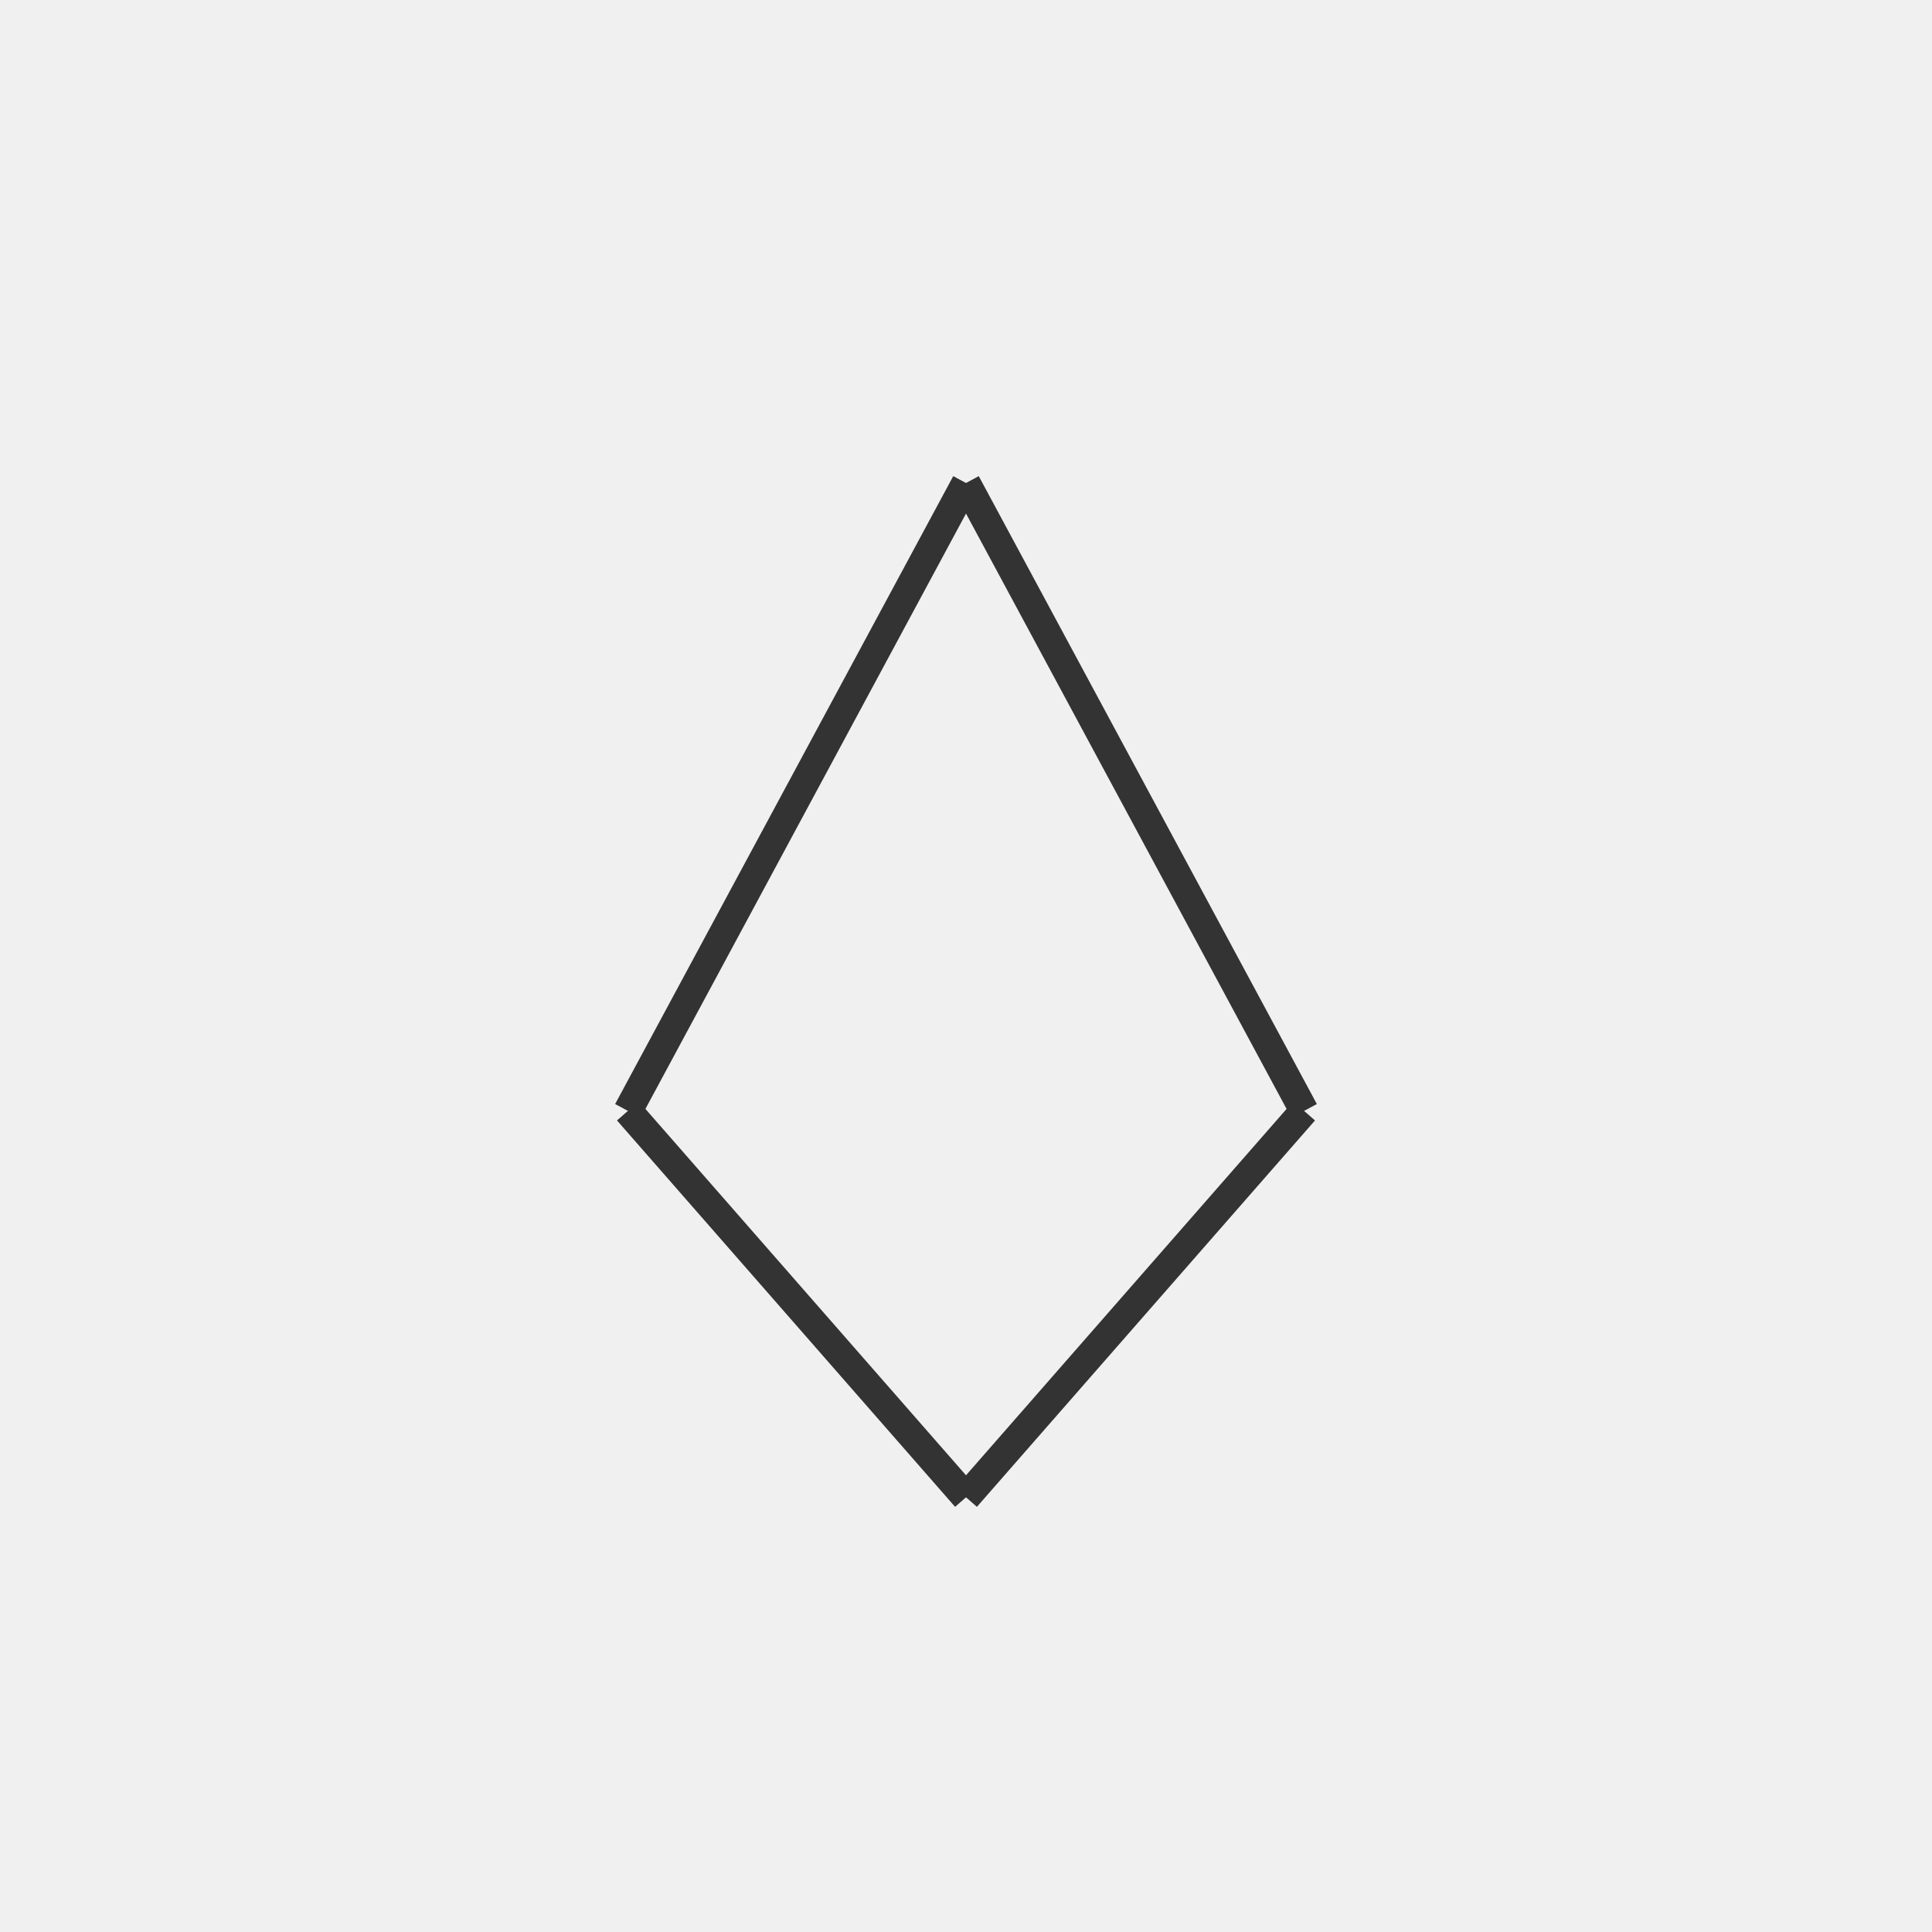
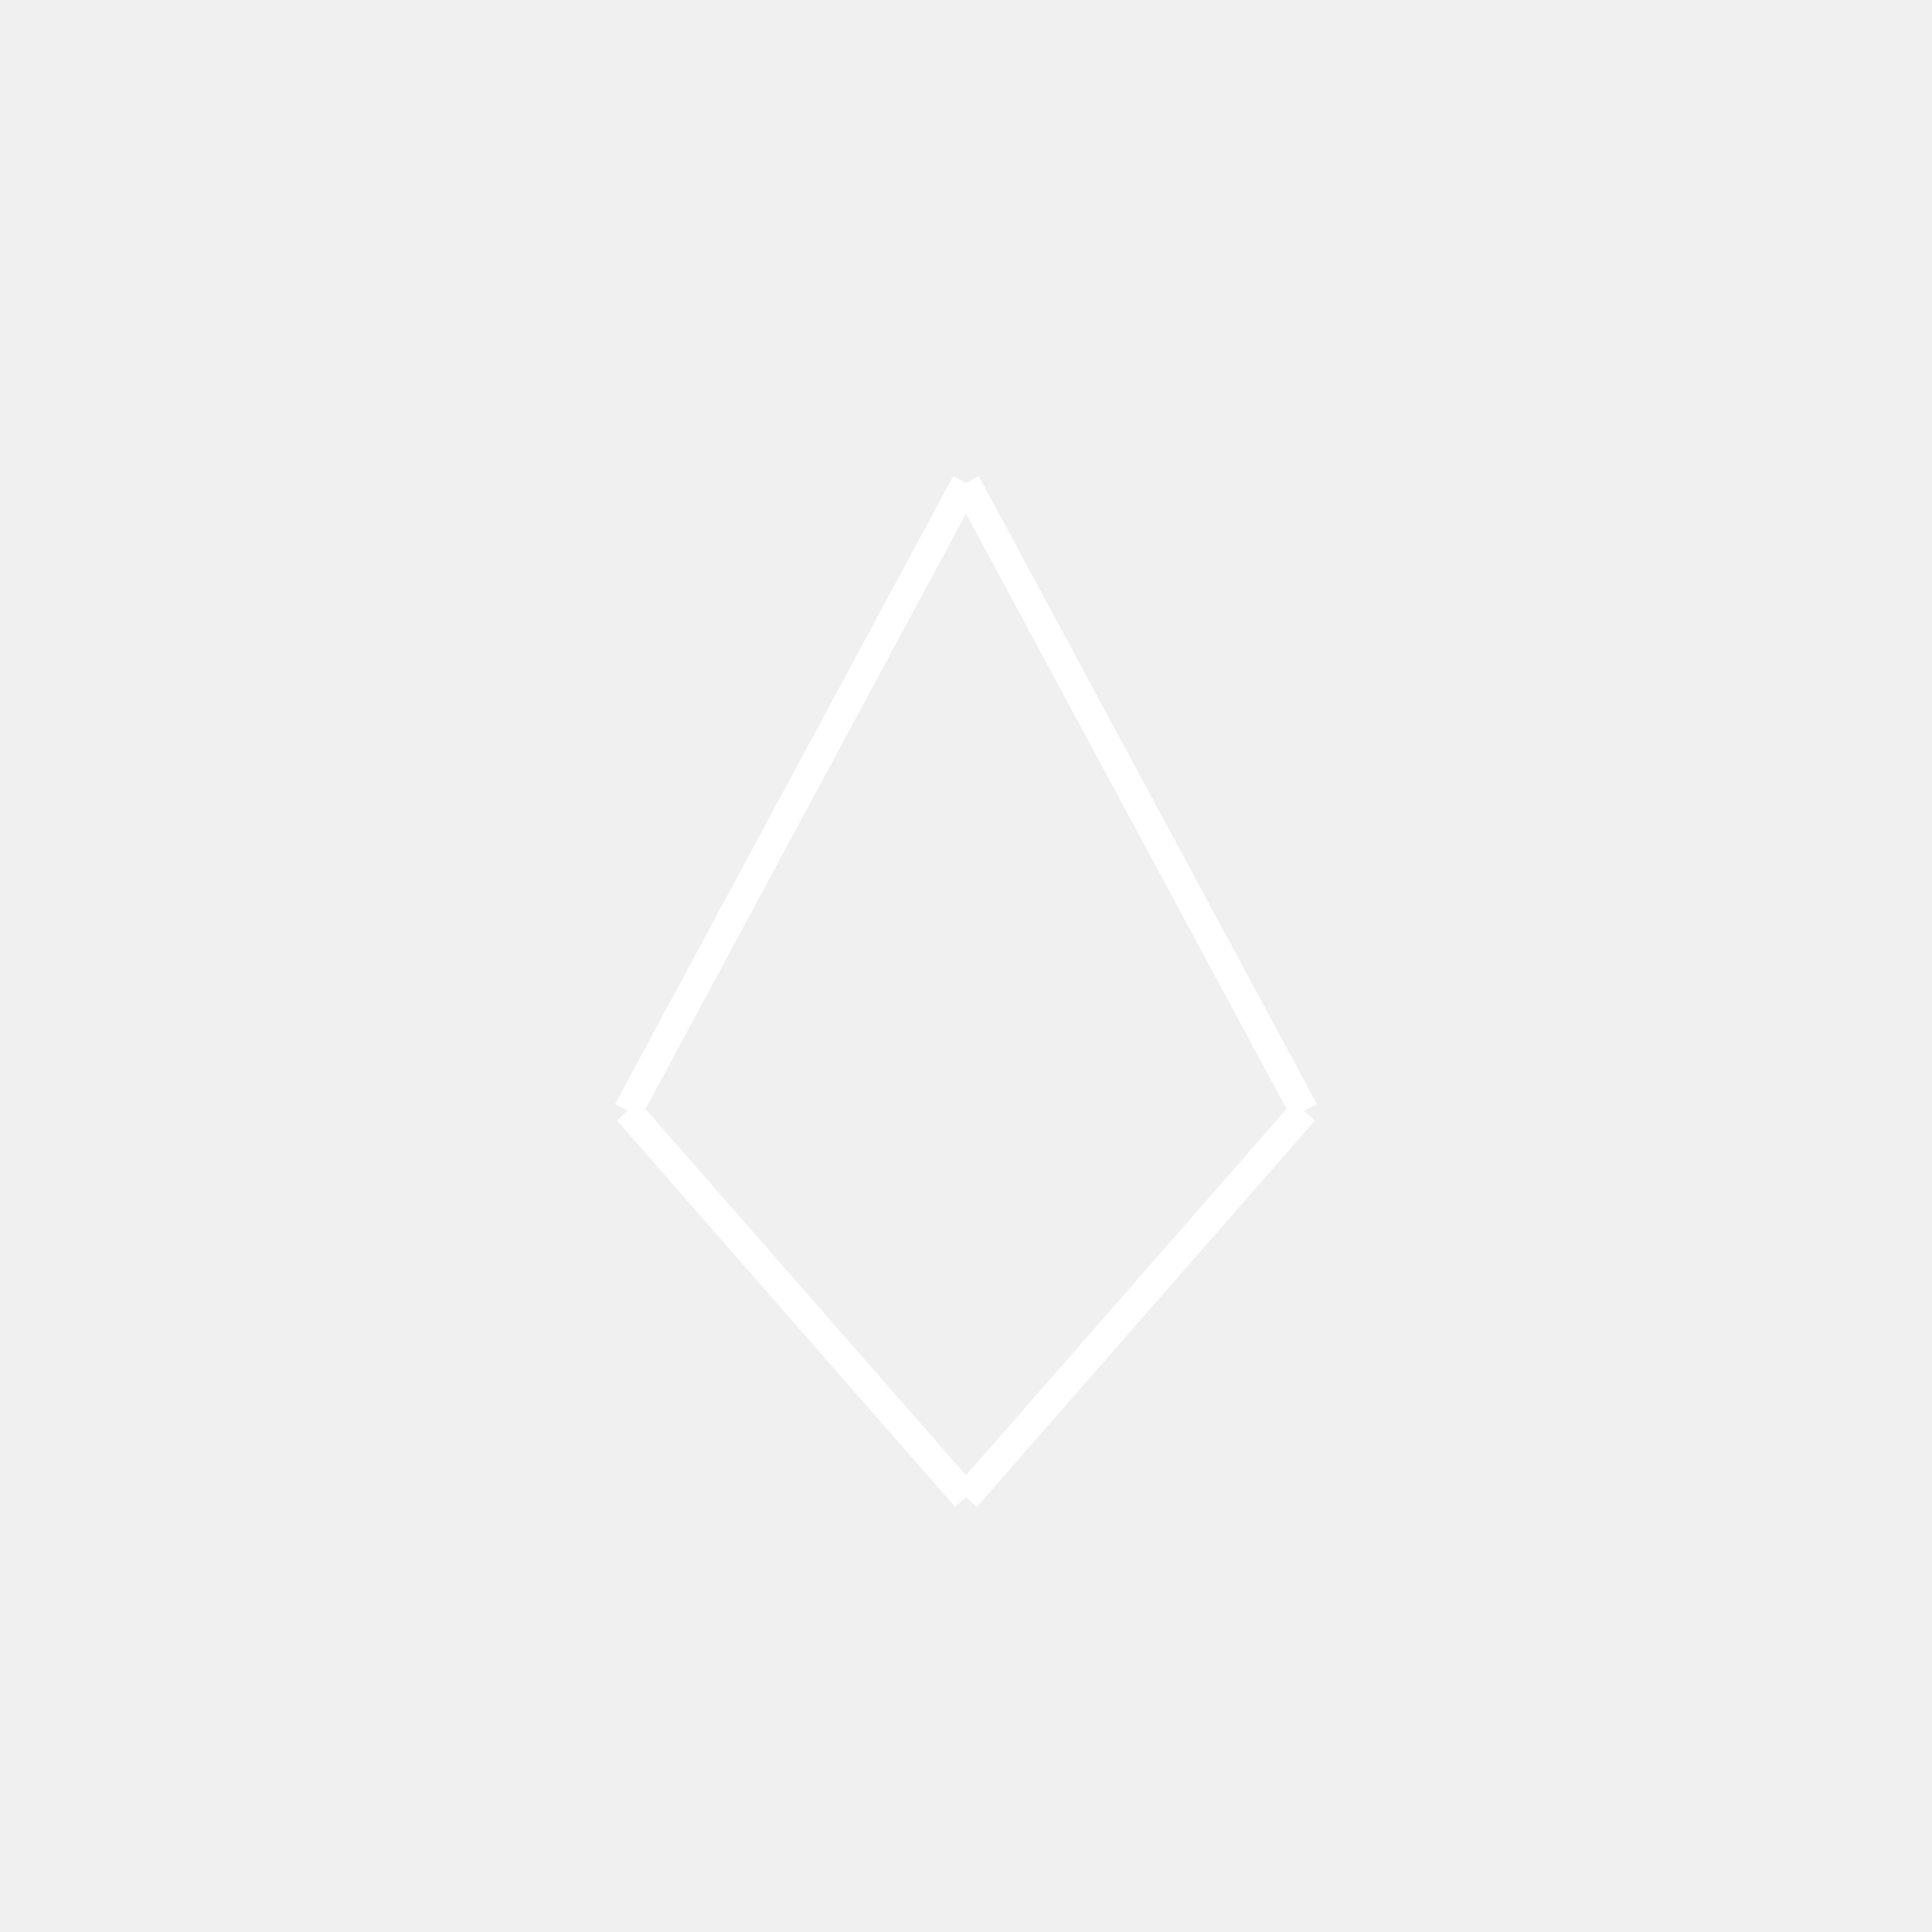
<svg xmlns="http://www.w3.org/2000/svg" viewBox="0 0 200 200">
-   <line id="shape-F-line-1" x1="100" y1="50" x2="65" y2="115" stroke="#333" stroke-width="3" fill="none" pointer-events="all" style="cursor: pointer;" />
-   <line id="shape-F-line-2" x1="65" y1="115" x2="100" y2="155" stroke="#333" stroke-width="3" fill="none" pointer-events="all" style="cursor: pointer;" />
-   <line id="shape-F-line-3" x1="100" y1="155" x2="135" y2="115" stroke="#333" stroke-width="3" fill="none" pointer-events="all" style="cursor: pointer;" />
-   <line id="shape-F-line-4" x1="135" y1="115" x2="100" y2="50" stroke="#333" stroke-width="3" fill="none" pointer-events="all" style="cursor: pointer;" />
+   <line id="shape-F-line-1" x1="100" y1="50" x2="65" y2="115" stroke="#fff" stroke-width="3" fill="none" pointer-events="all" style="cursor: pointer;" />
+   <line id="shape-F-line-2" x1="65" y1="115" x2="100" y2="155" stroke="#fff" stroke-width="3" fill="none" pointer-events="all" style="cursor: pointer;" />
+   <line id="shape-F-line-3" x1="100" y1="155" x2="135" y2="115" stroke="#fff" stroke-width="3" fill="none" pointer-events="all" style="cursor: pointer;" />
+   <line id="shape-F-line-4" x1="135" y1="115" x2="100" y2="50" stroke="#fff" stroke-width="3" fill="none" pointer-events="all" style="cursor: pointer;" />
</svg>
